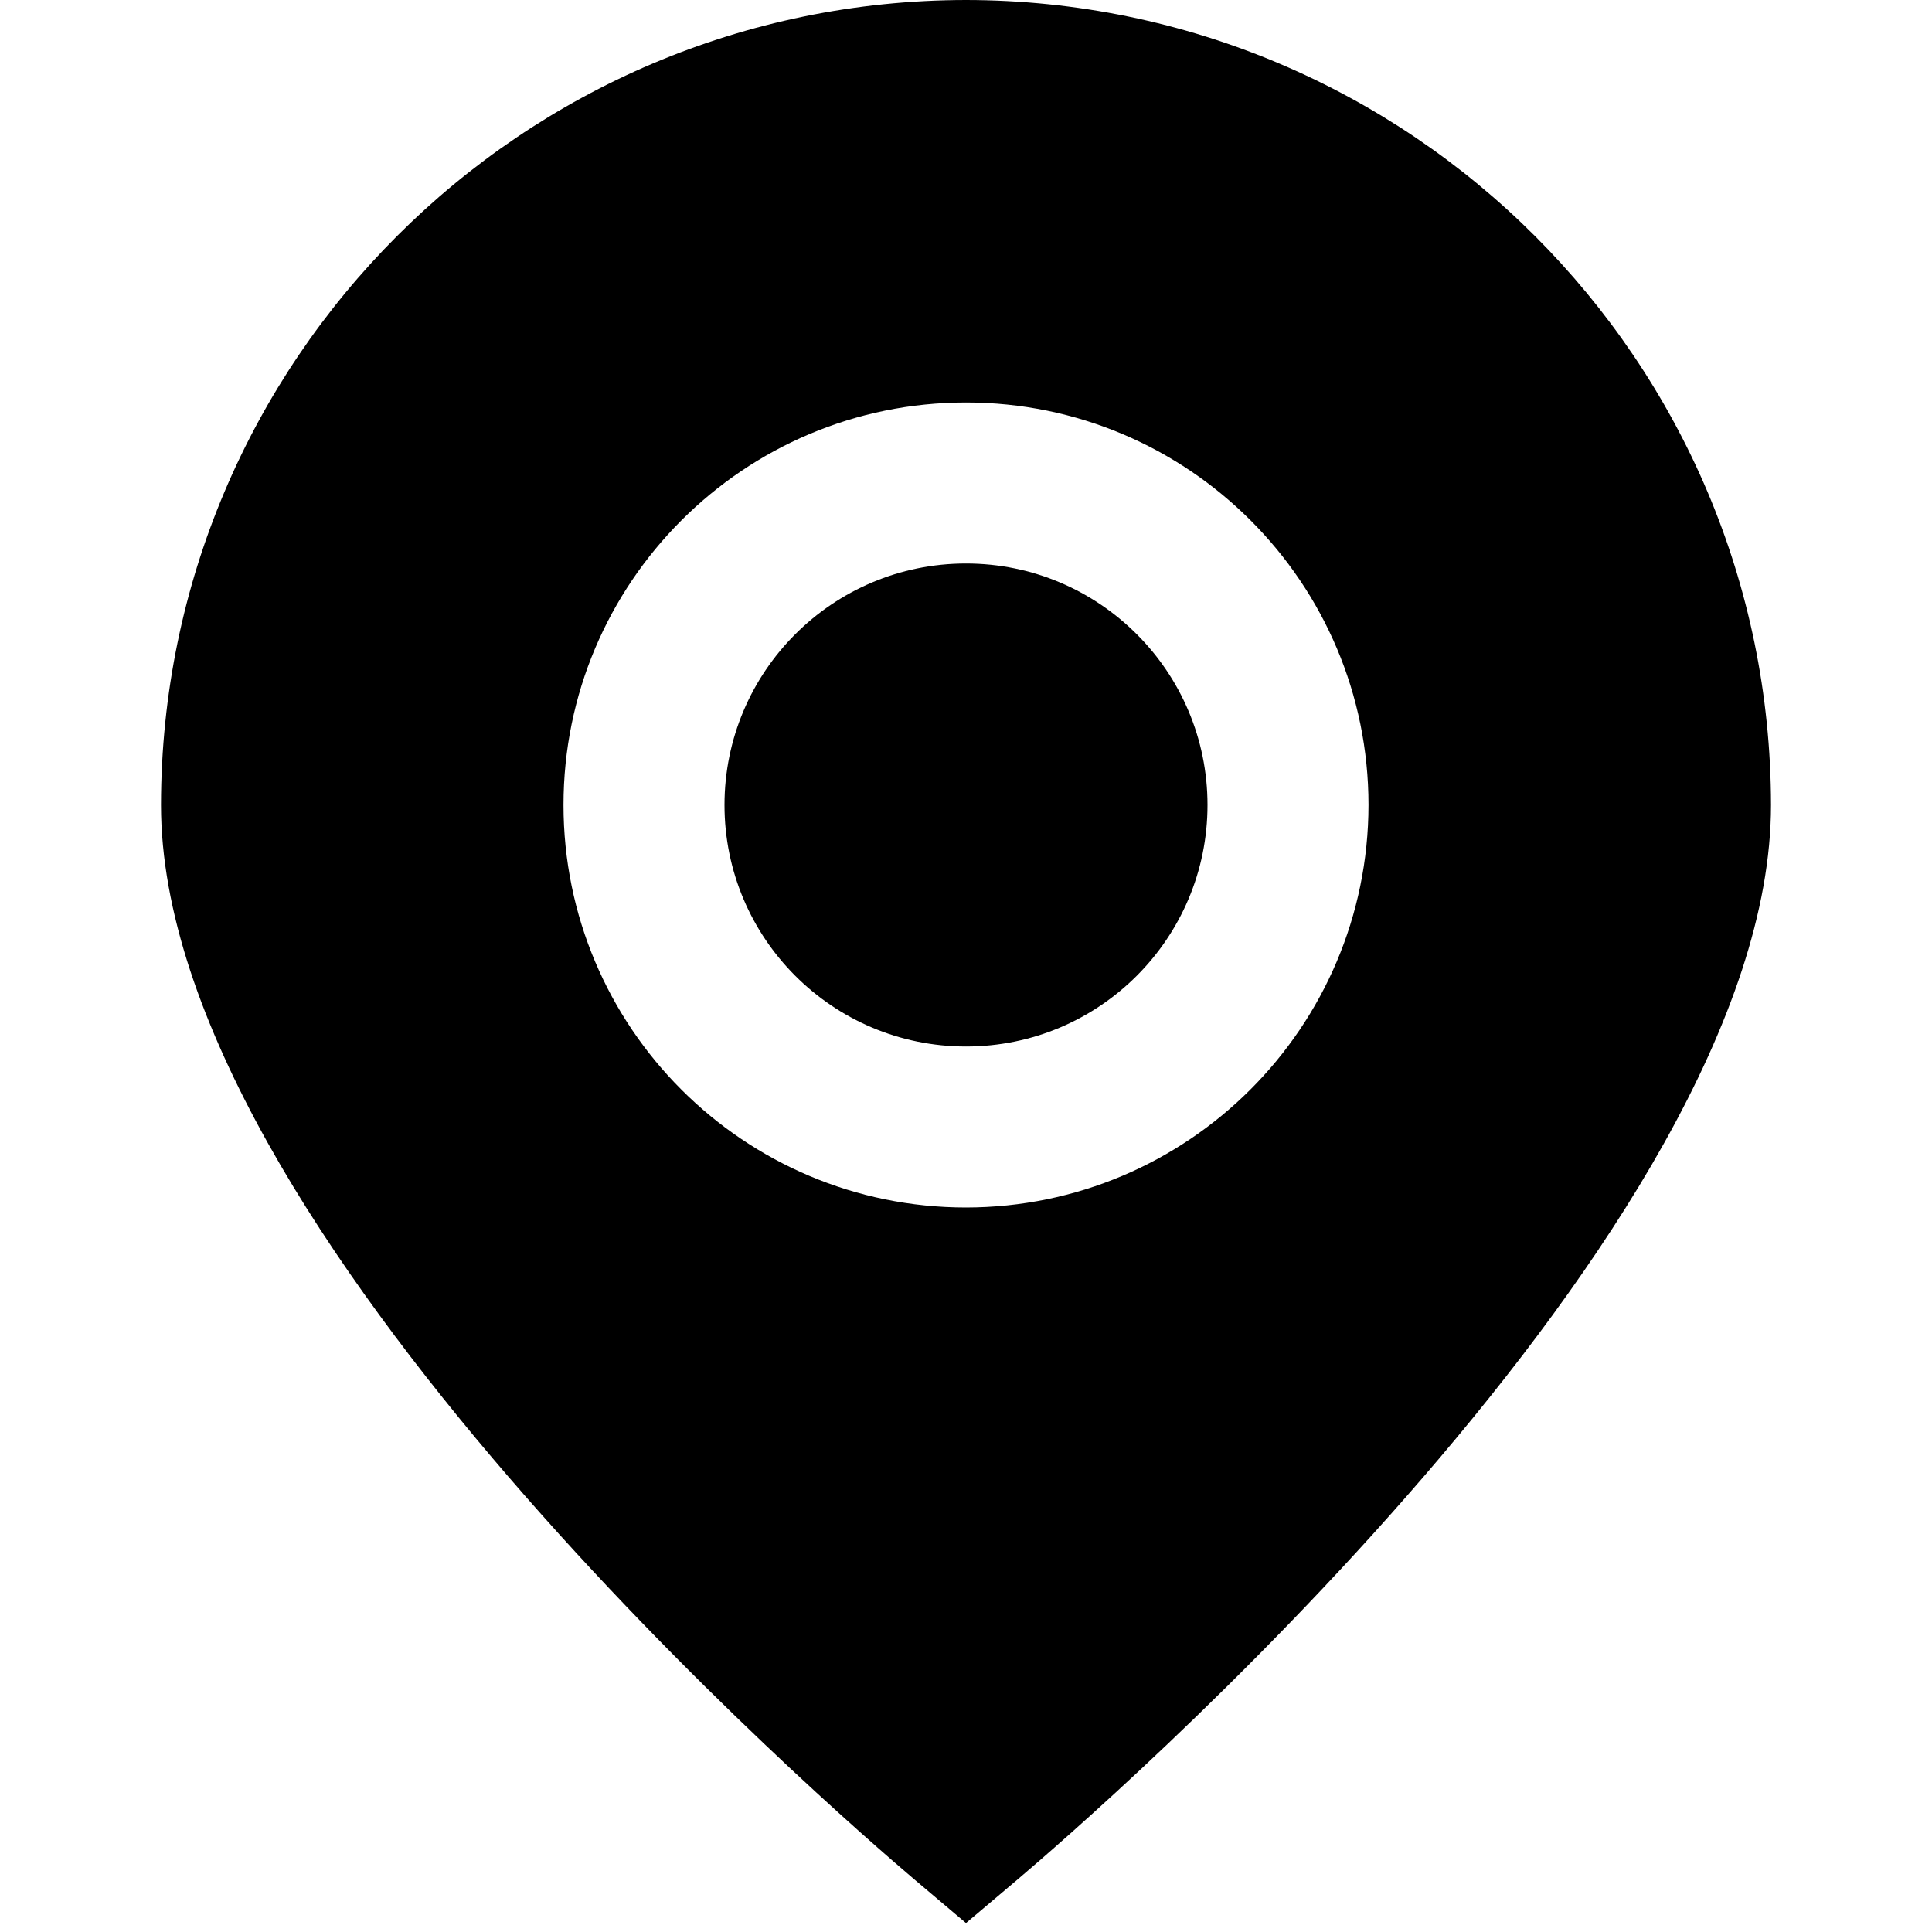
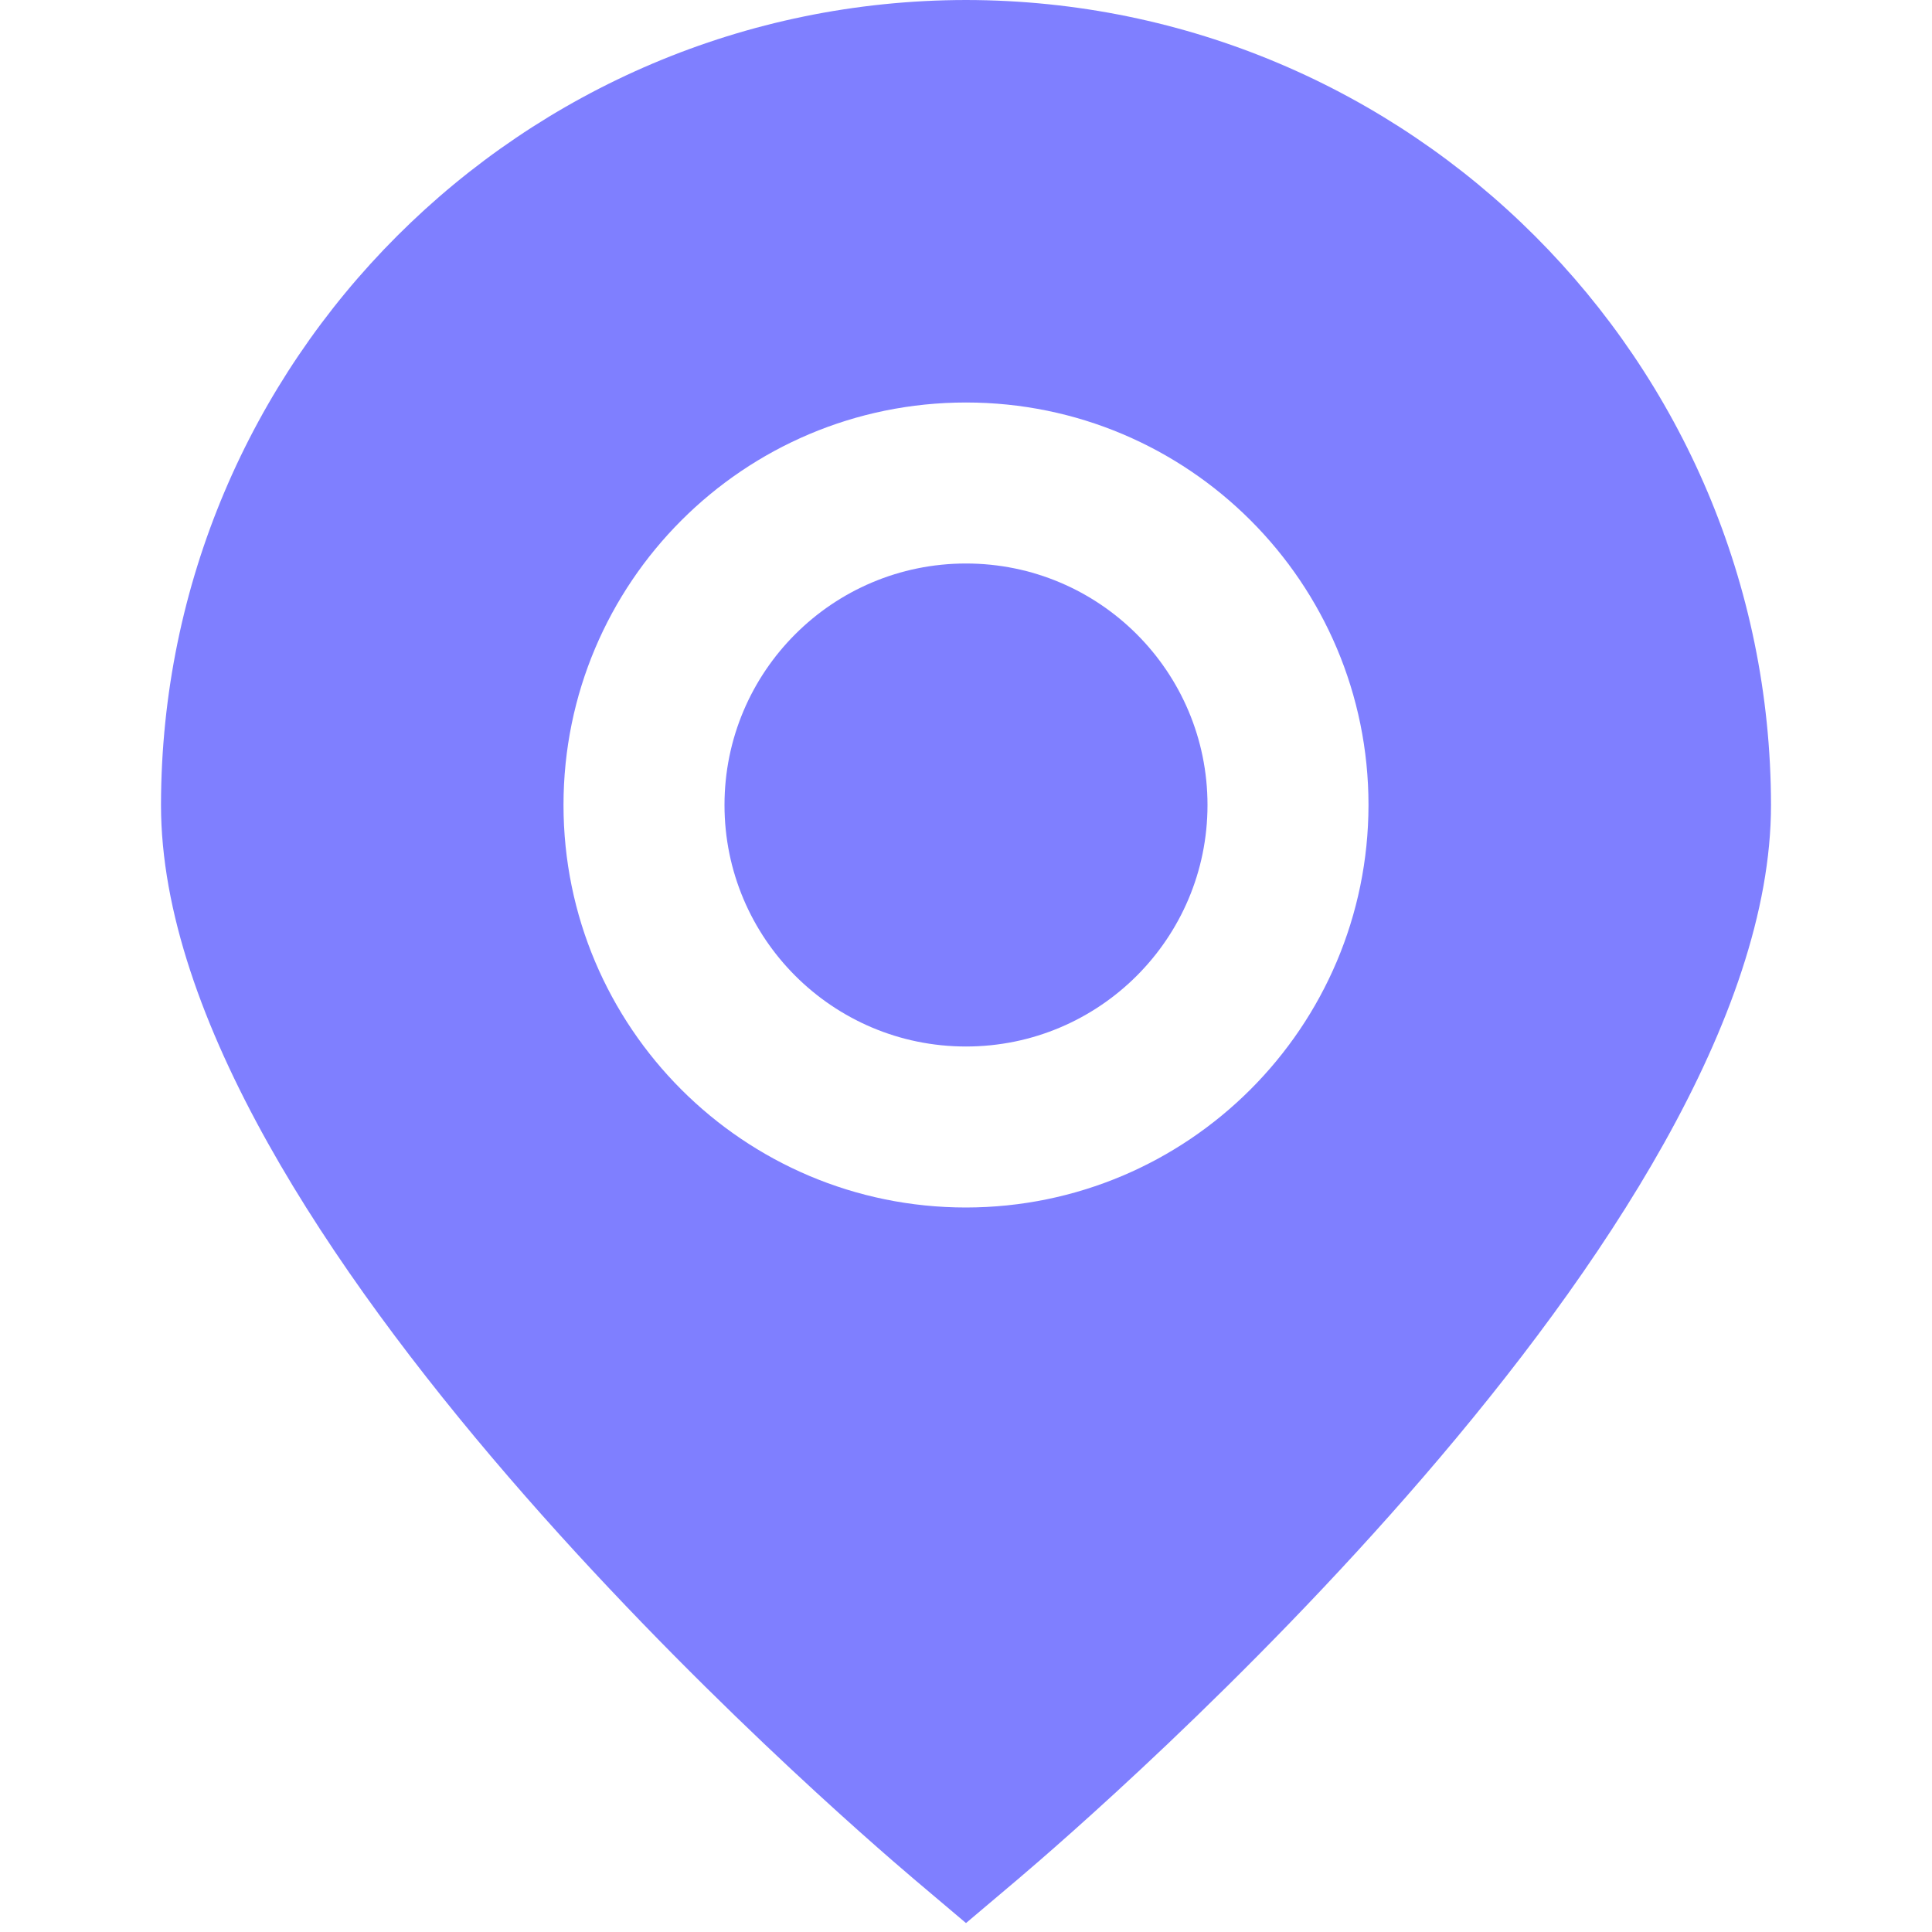
<svg xmlns="http://www.w3.org/2000/svg" id="Layer_1" data-name="Layer 1" viewBox="0 0 24 24" width="512" height="512">
-   <path d="M12,0A10.011,10.011,0,0,0,2,10c0,5.282,8.4,12.533,9.354,13.343l.646.546.646-.546C13.6,22.533,22,15.282,22,10A10.011,10.011,0,0,0,12,0Zm0,15a5,5,0,1,1,5-5A5.006,5.006,0,0,1,12,15Z" />
-   <circle cx="12" cy="10" r="3" />
+   <path d="M12,0A10.011,10.011,0,0,0,2,10c0,5.282,8.4,12.533,9.354,13.343l.646.546.646-.546C13.6,22.533,22,15.282,22,10A10.011,10.011,0,0,0,12,0Zm0,15a5,5,0,1,1,5-5A5.006,5.006,0,0,1,12,15Z" fill="blue" opacity="0.5" />
+   <circle cx="12" cy="10" r="3" fill="blue" opacity="0.5" />
</svg>
